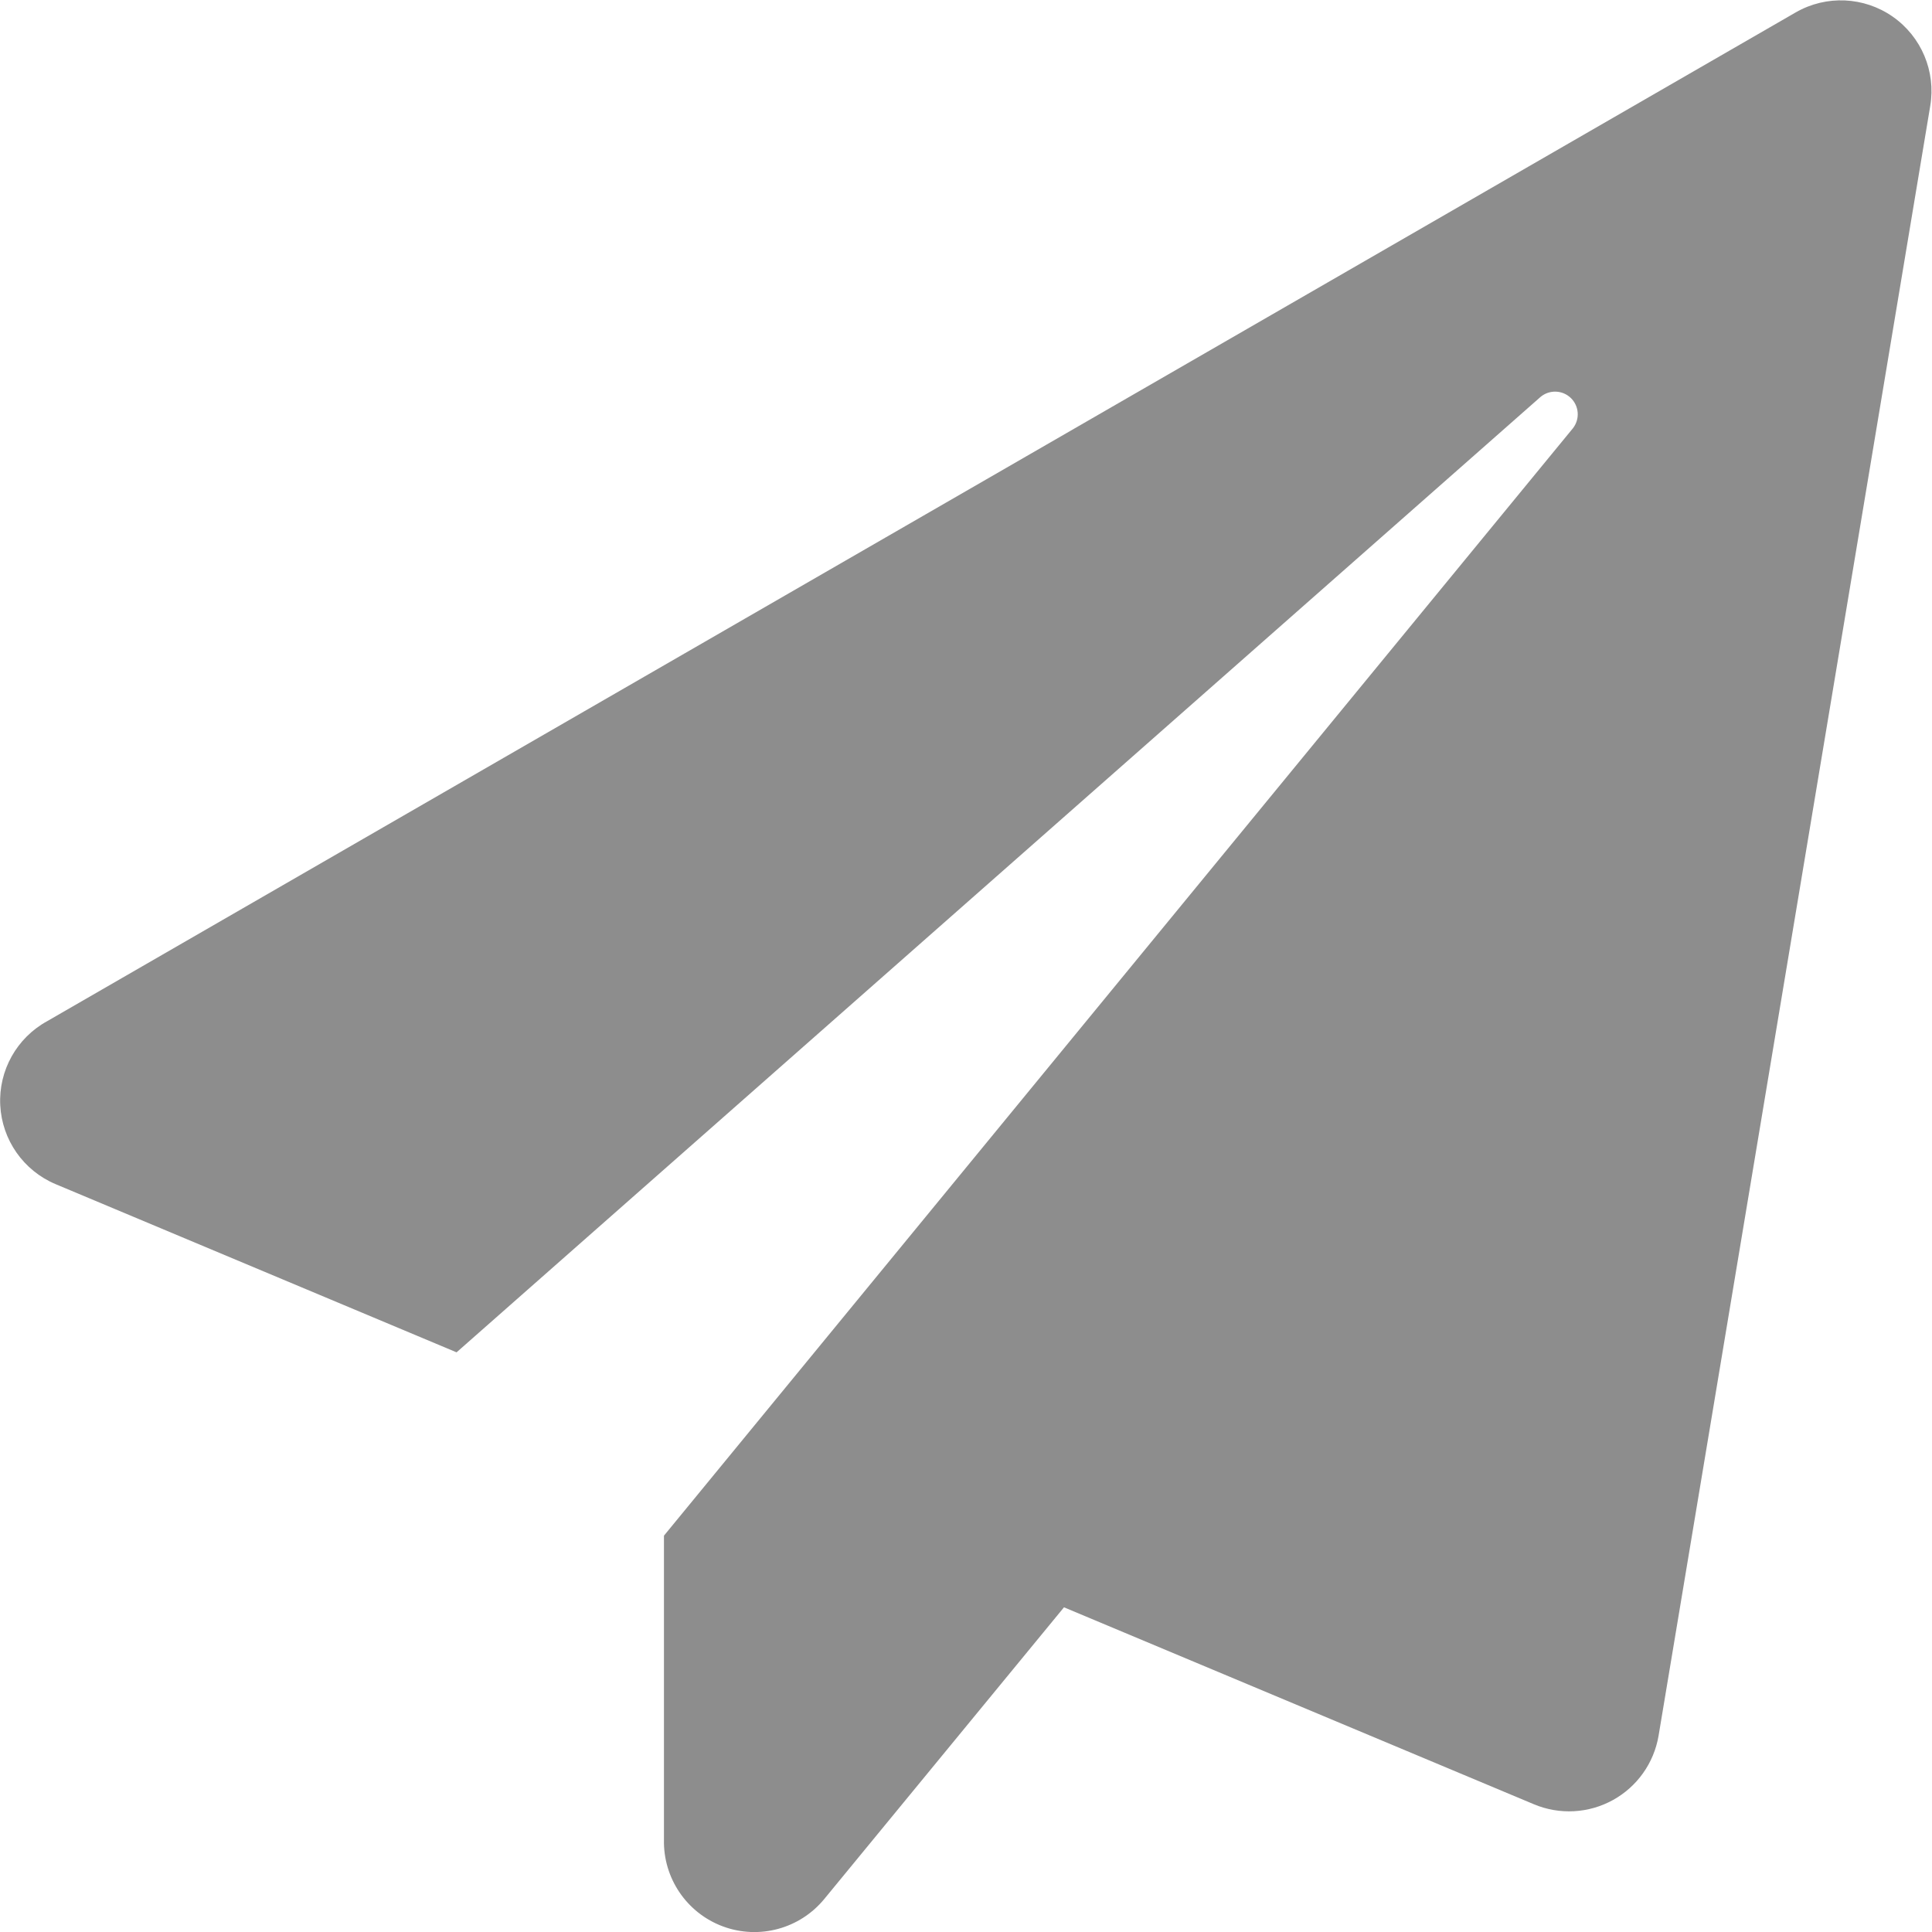
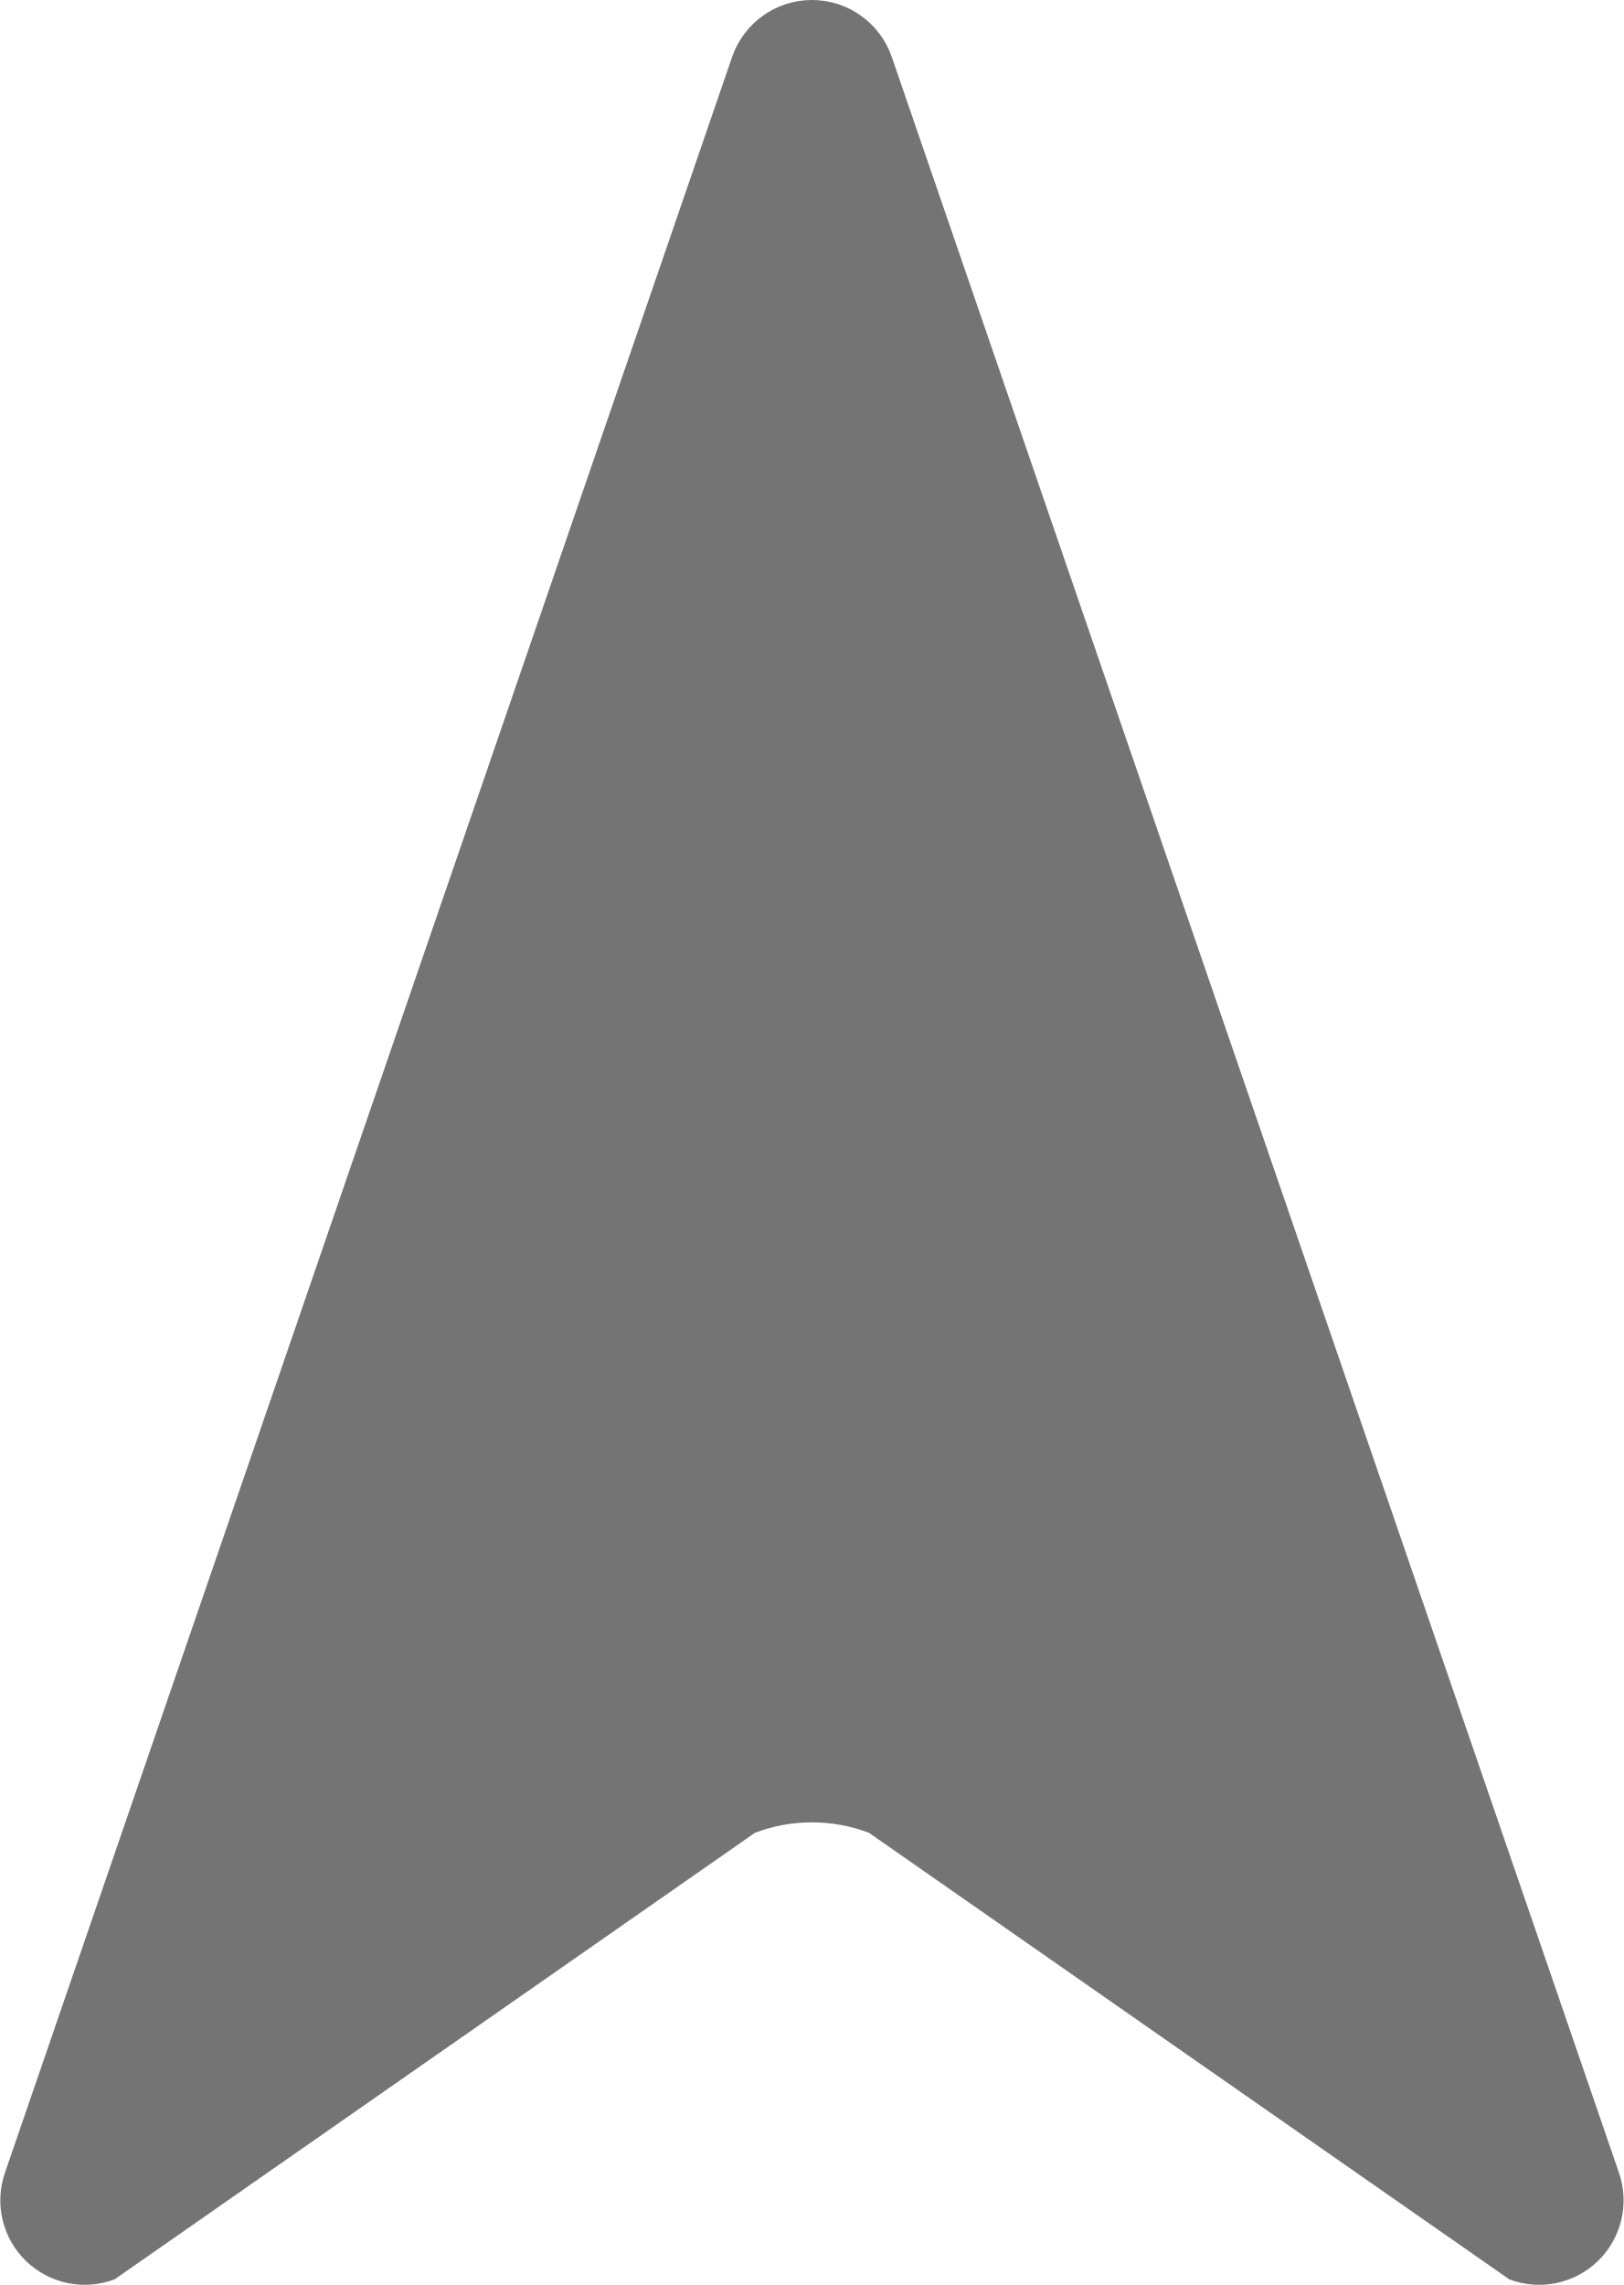
- <svg xmlns="http://www.w3.org/2000/svg" width="10.999" height="11.002" viewBox="0 0 10.999 11.002">
-   <path id="パス_1932" data-name="パス 1932" d="M10.227-9.556.269-3.811a.516.516,0,0,0,.047.928L2.6-1.925l6.172-5.44a.129.129,0,0,1,.185.178L3.781-.881V.849a.515.515,0,0,0,.913.339L6.059-.473,8.736.649A.517.517,0,0,0,9.445.258l1.547-9.281A.516.516,0,0,0,10.227-9.556Z" transform="translate(0 9.626)" fill="#8d8d8d" />
+ <svg xmlns="http://www.w3.org/2000/svg" id="Arrow" width="8" height="11.257" viewBox="0 0 8 11.257">
+   <path id="Arrow-2" data-name="Arrow" d="M-108.764,561.667l-3.583,10.424a.416.416,0,0,0,.541.524l3.155-2.2a.793.793,0,0,1,.561,0l3.155,2.2a.416.416,0,0,0,.541-.524l-3.583-10.424A.416.416,0,0,0-108.764,561.667Z" transform="translate(112.371 -561.386)" fill="#747474" />
</svg>
